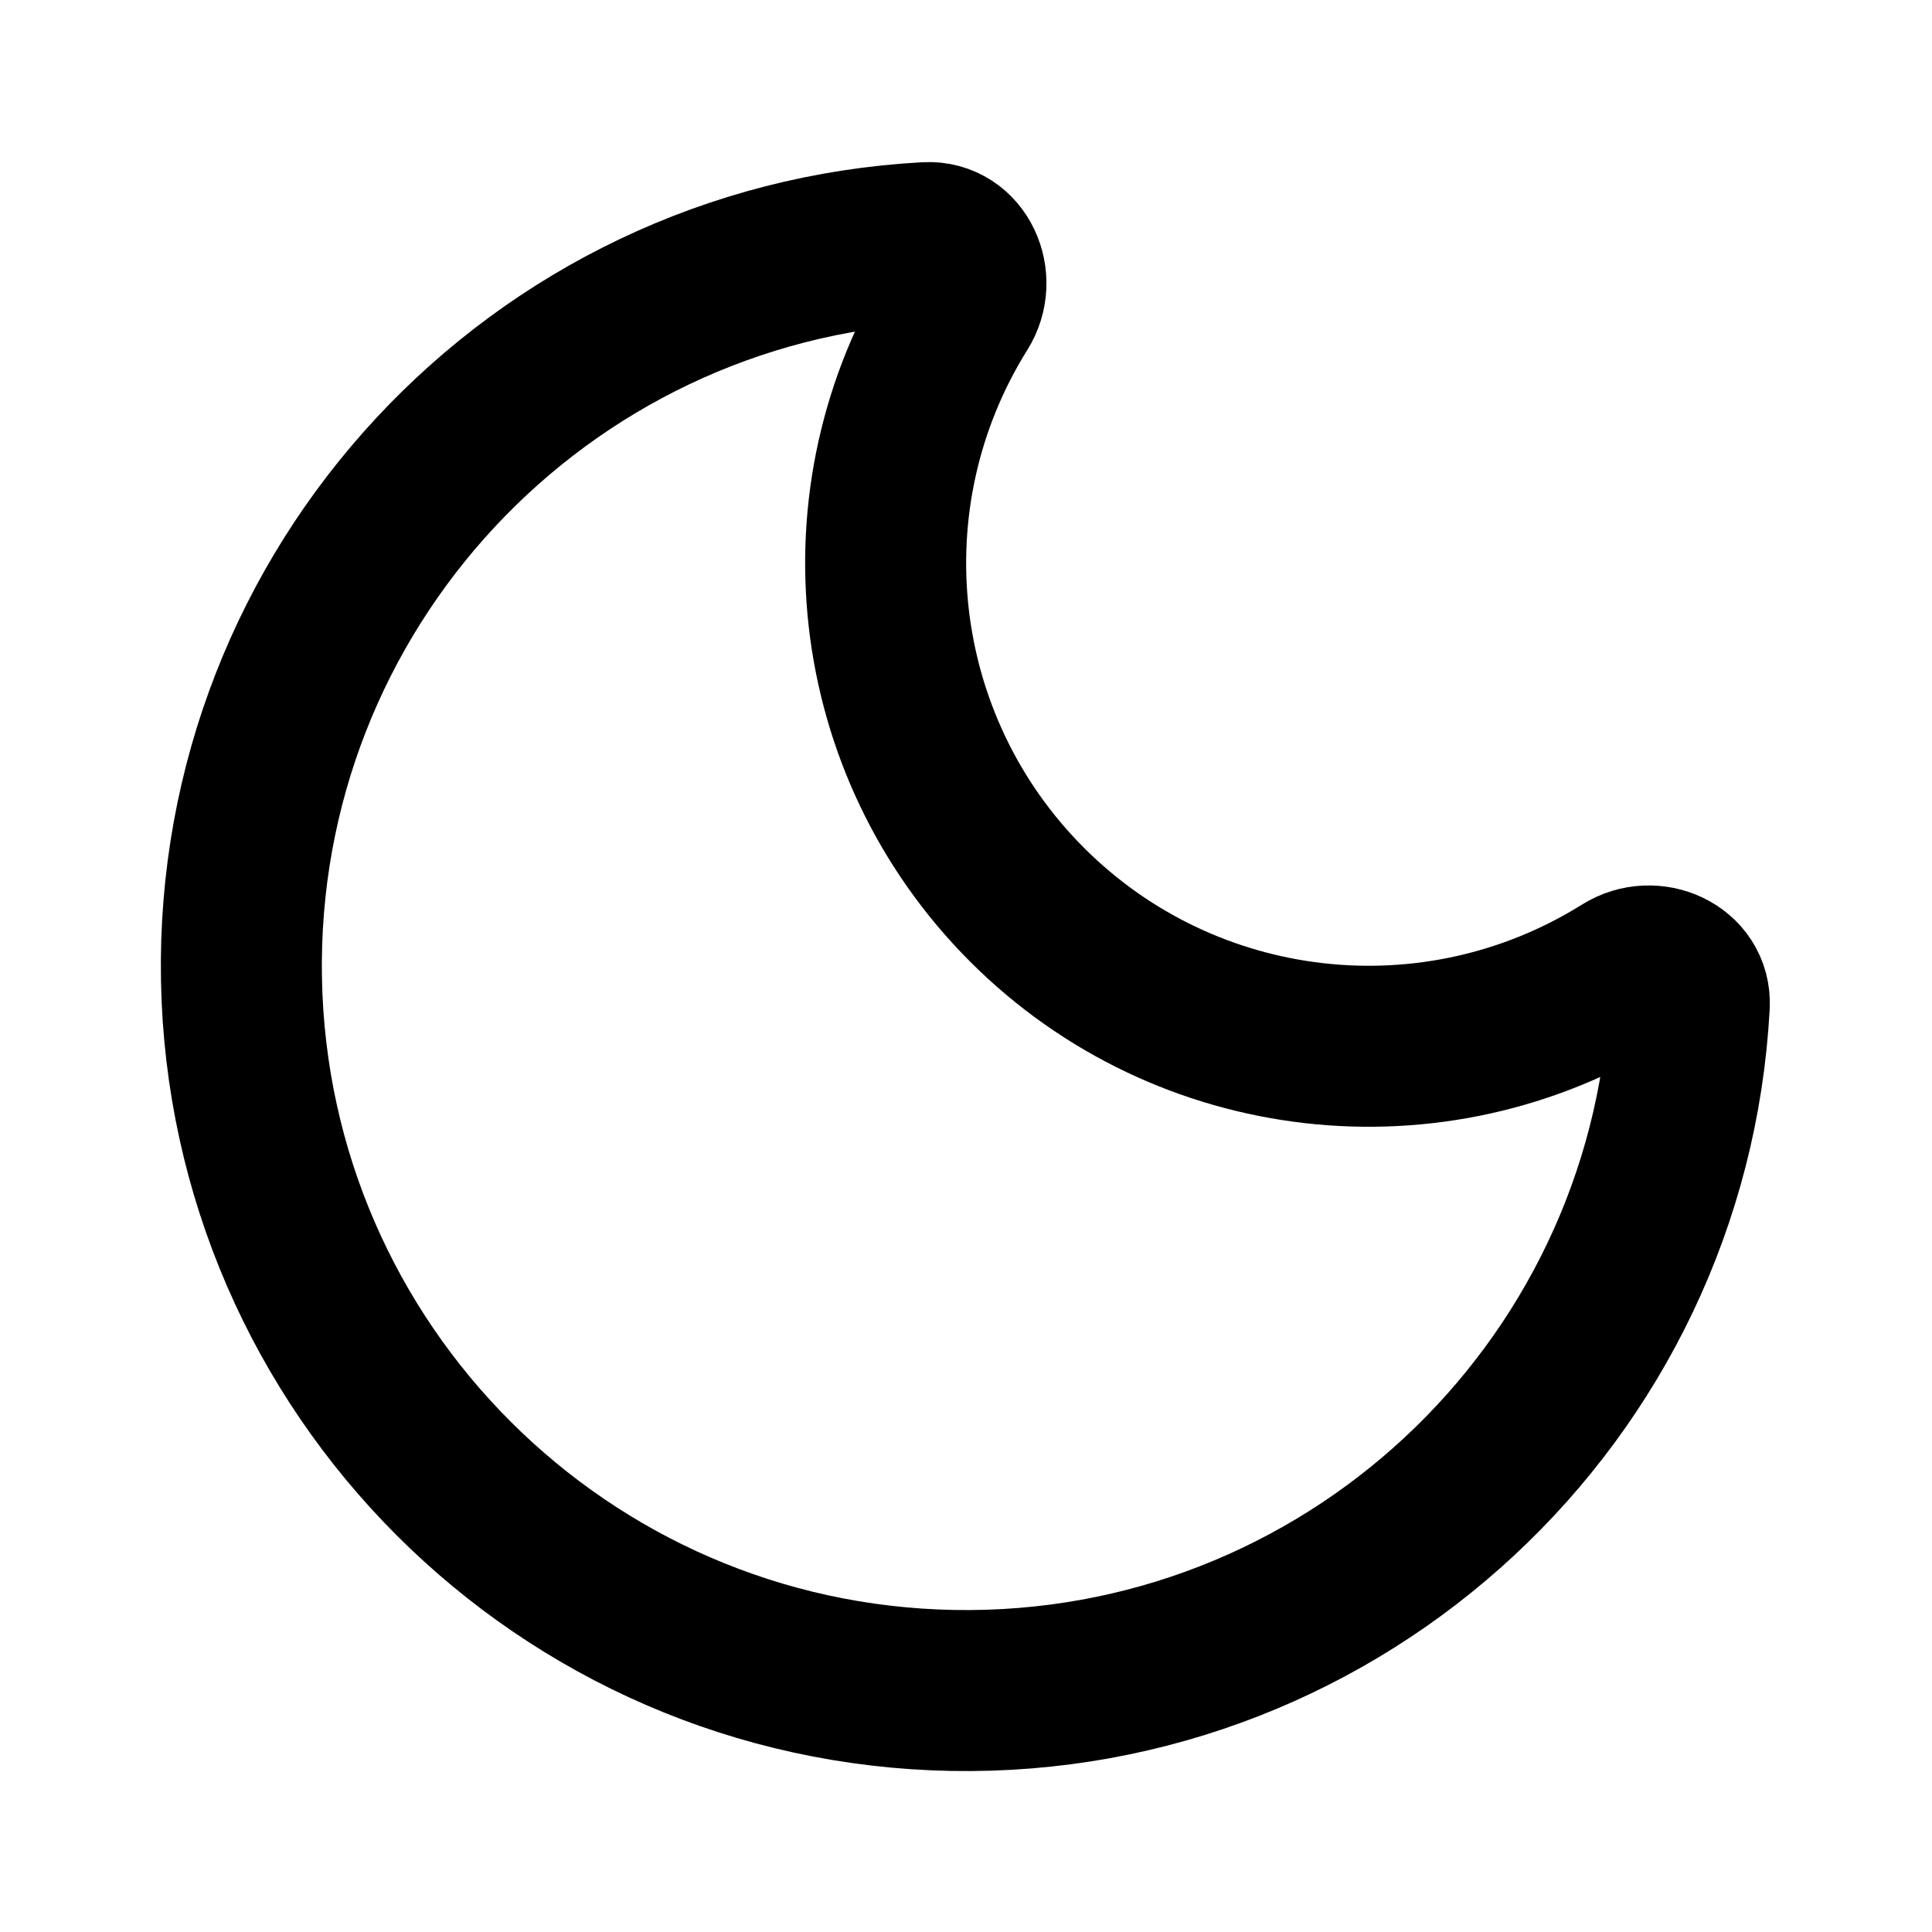
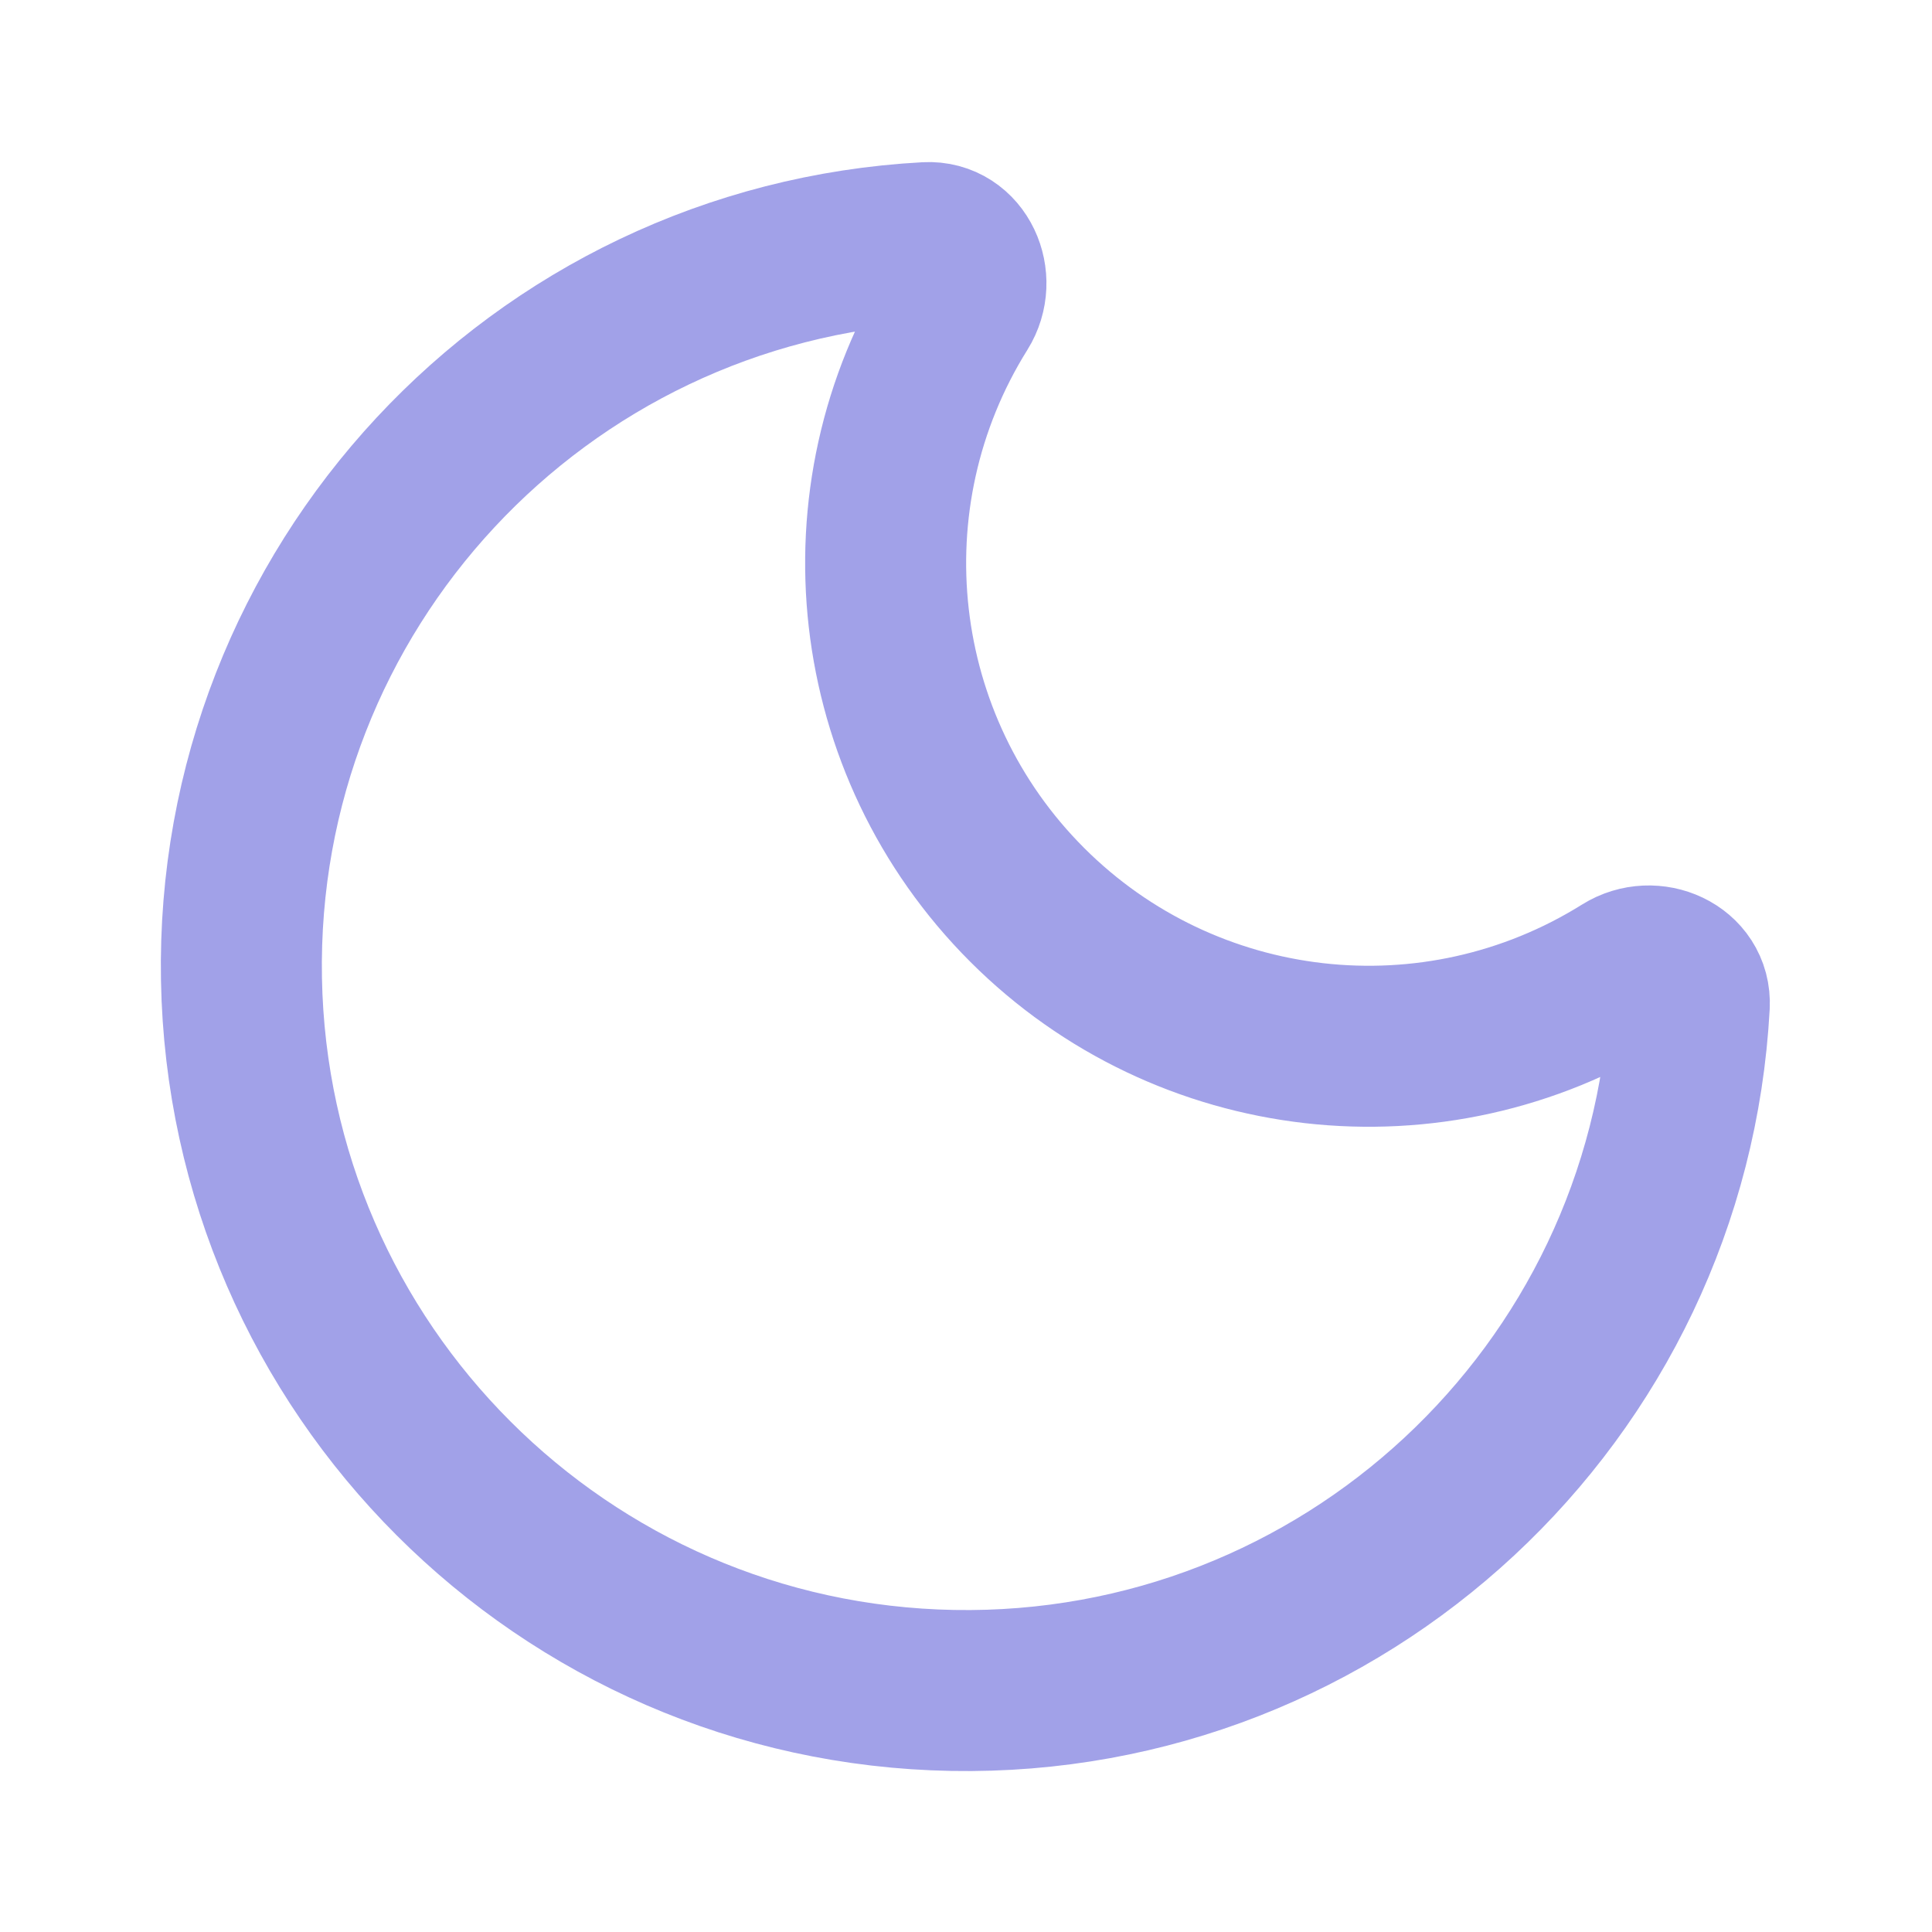
- <svg xmlns="http://www.w3.org/2000/svg" width="24" height="24" viewBox="0 0 24 24" fill="none" stroke="currentColor" stroke-width="2" stroke-linecap="round" stroke-linejoin="round" class="lucide lucide-moon-icon lucide-moon">
+ <svg xmlns="http://www.w3.org/2000/svg" width="24" height="24" viewBox="0 0 24 24" fill="none" stroke="#A1A1E8" stroke-width="2" stroke-linecap="round" stroke-linejoin="round" class="lucide lucide-moon-icon lucide-moon">
  <path d="M20.985 12.486a9 9 0 1 1-9.473-9.472c.405-.022.617.46.402.803a6 6 0 0 0 8.268 8.268c.344-.215.825-.004.803.401" />
</svg>
